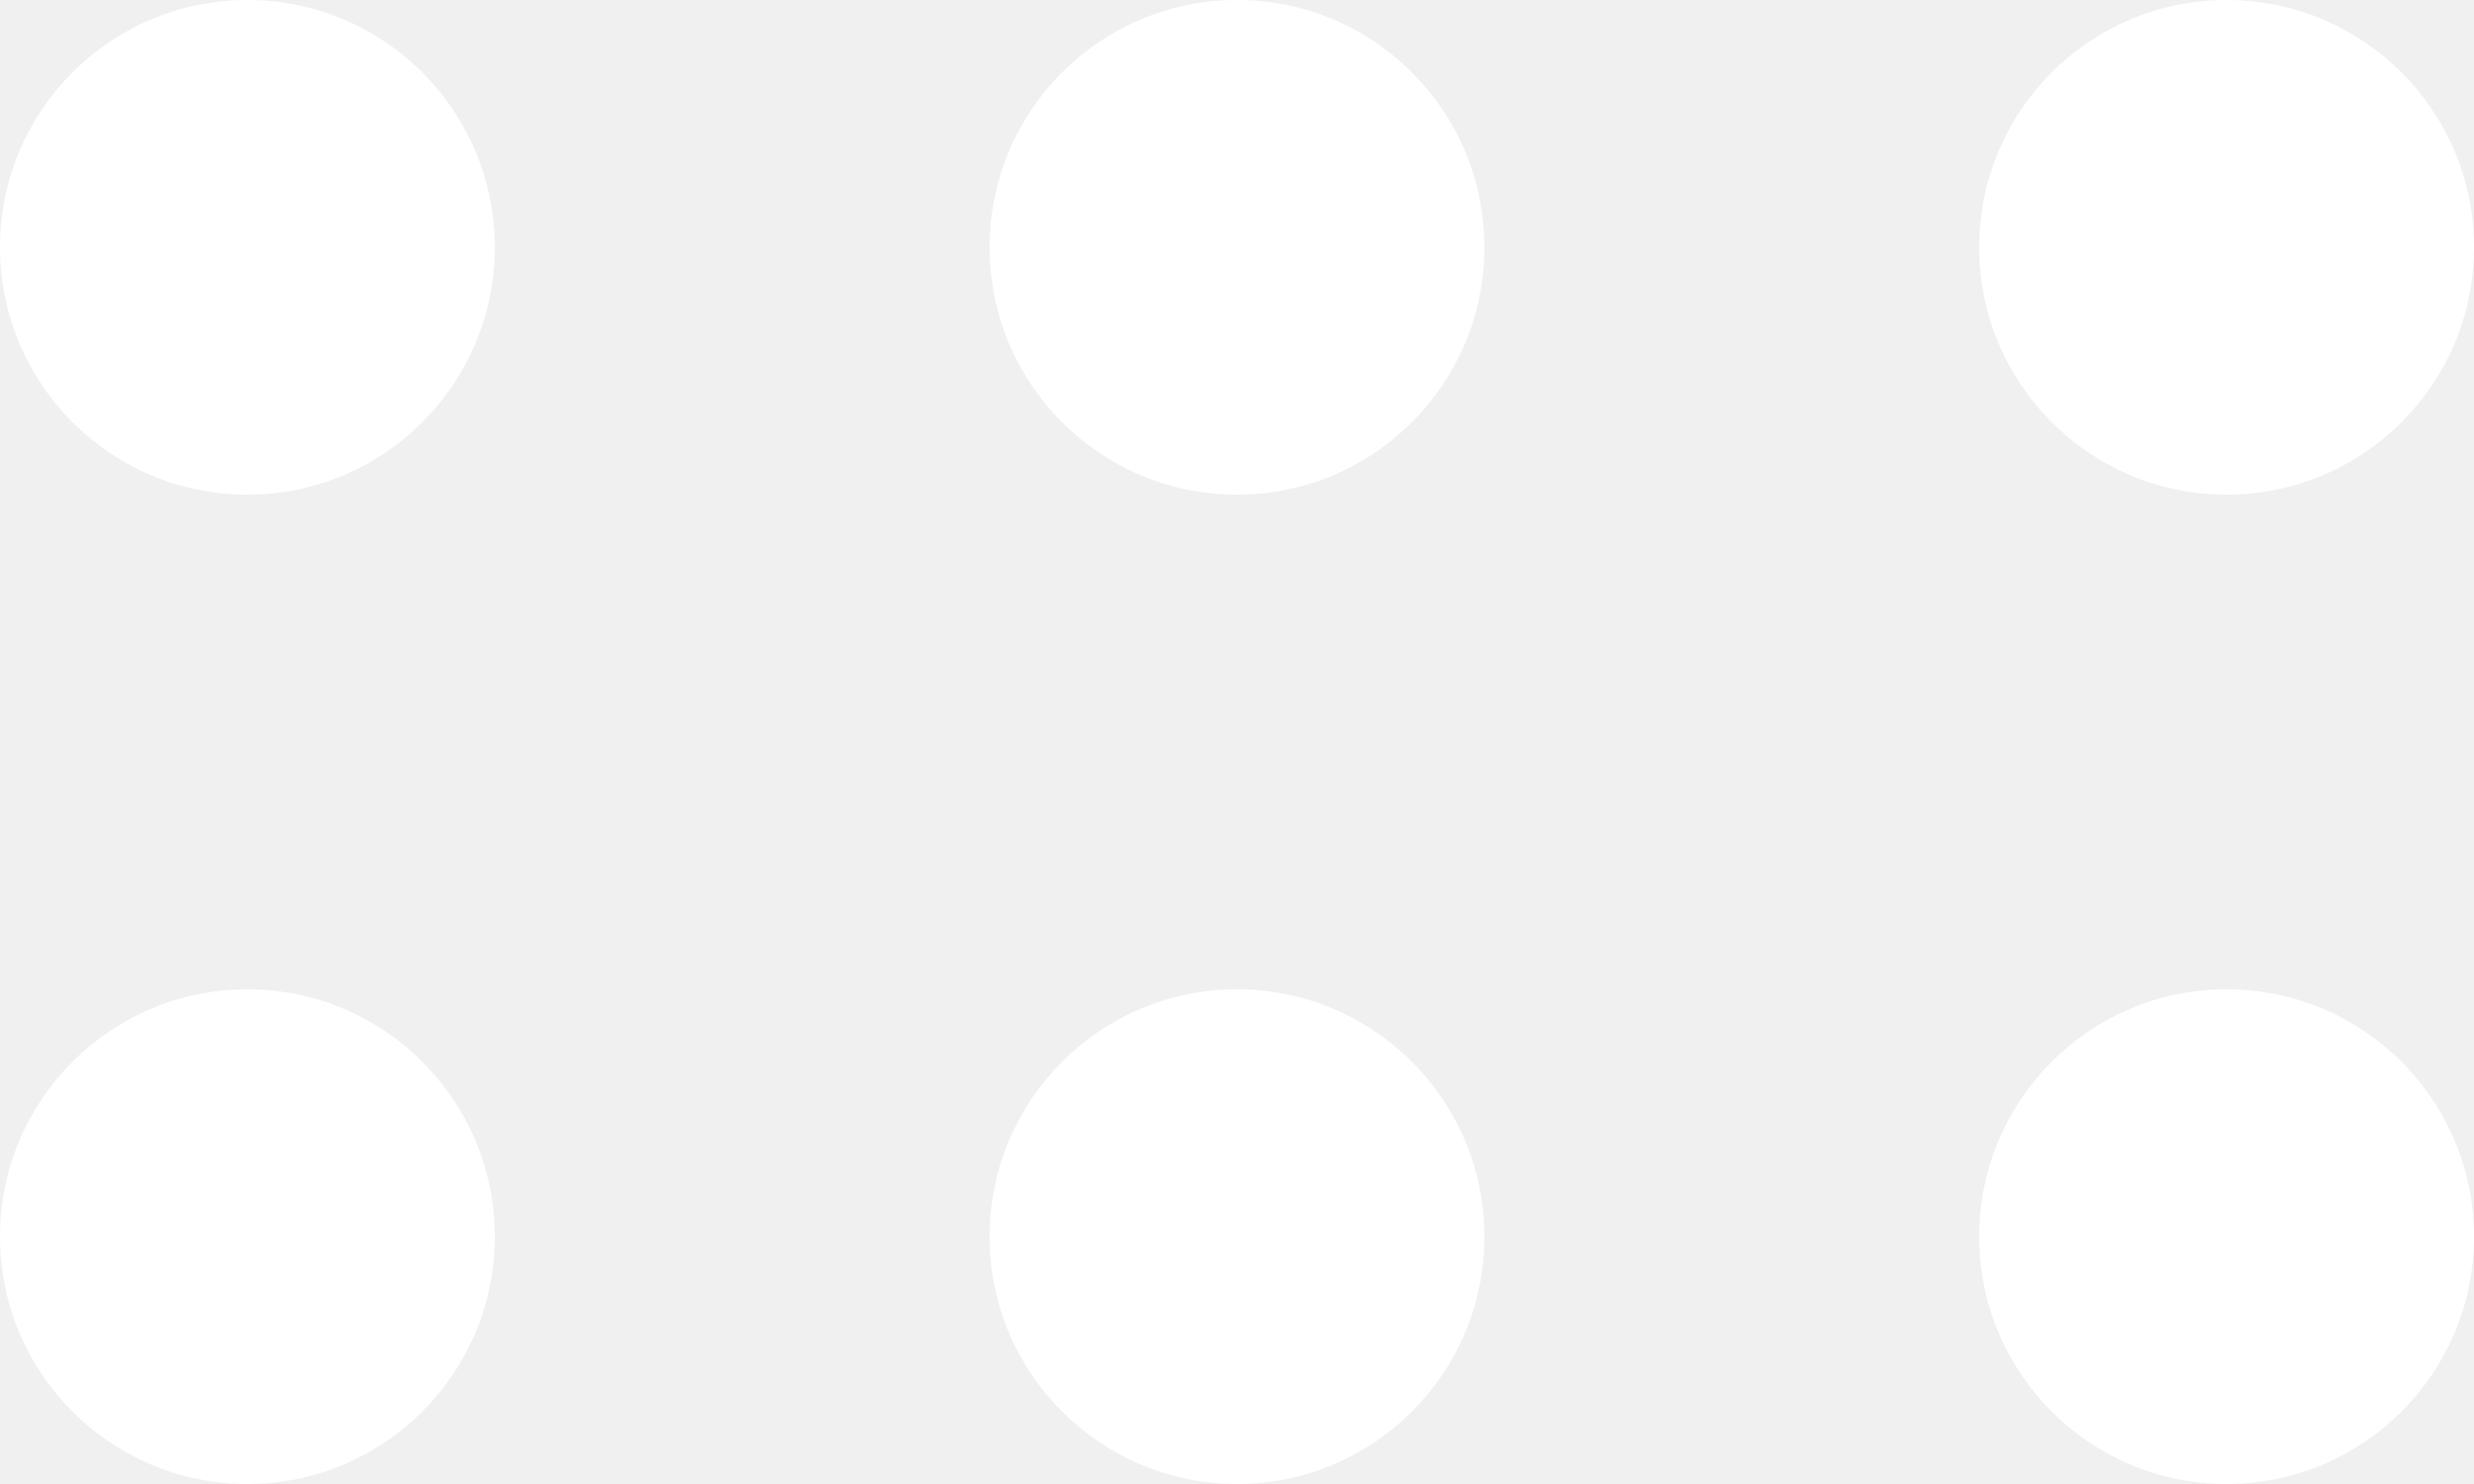
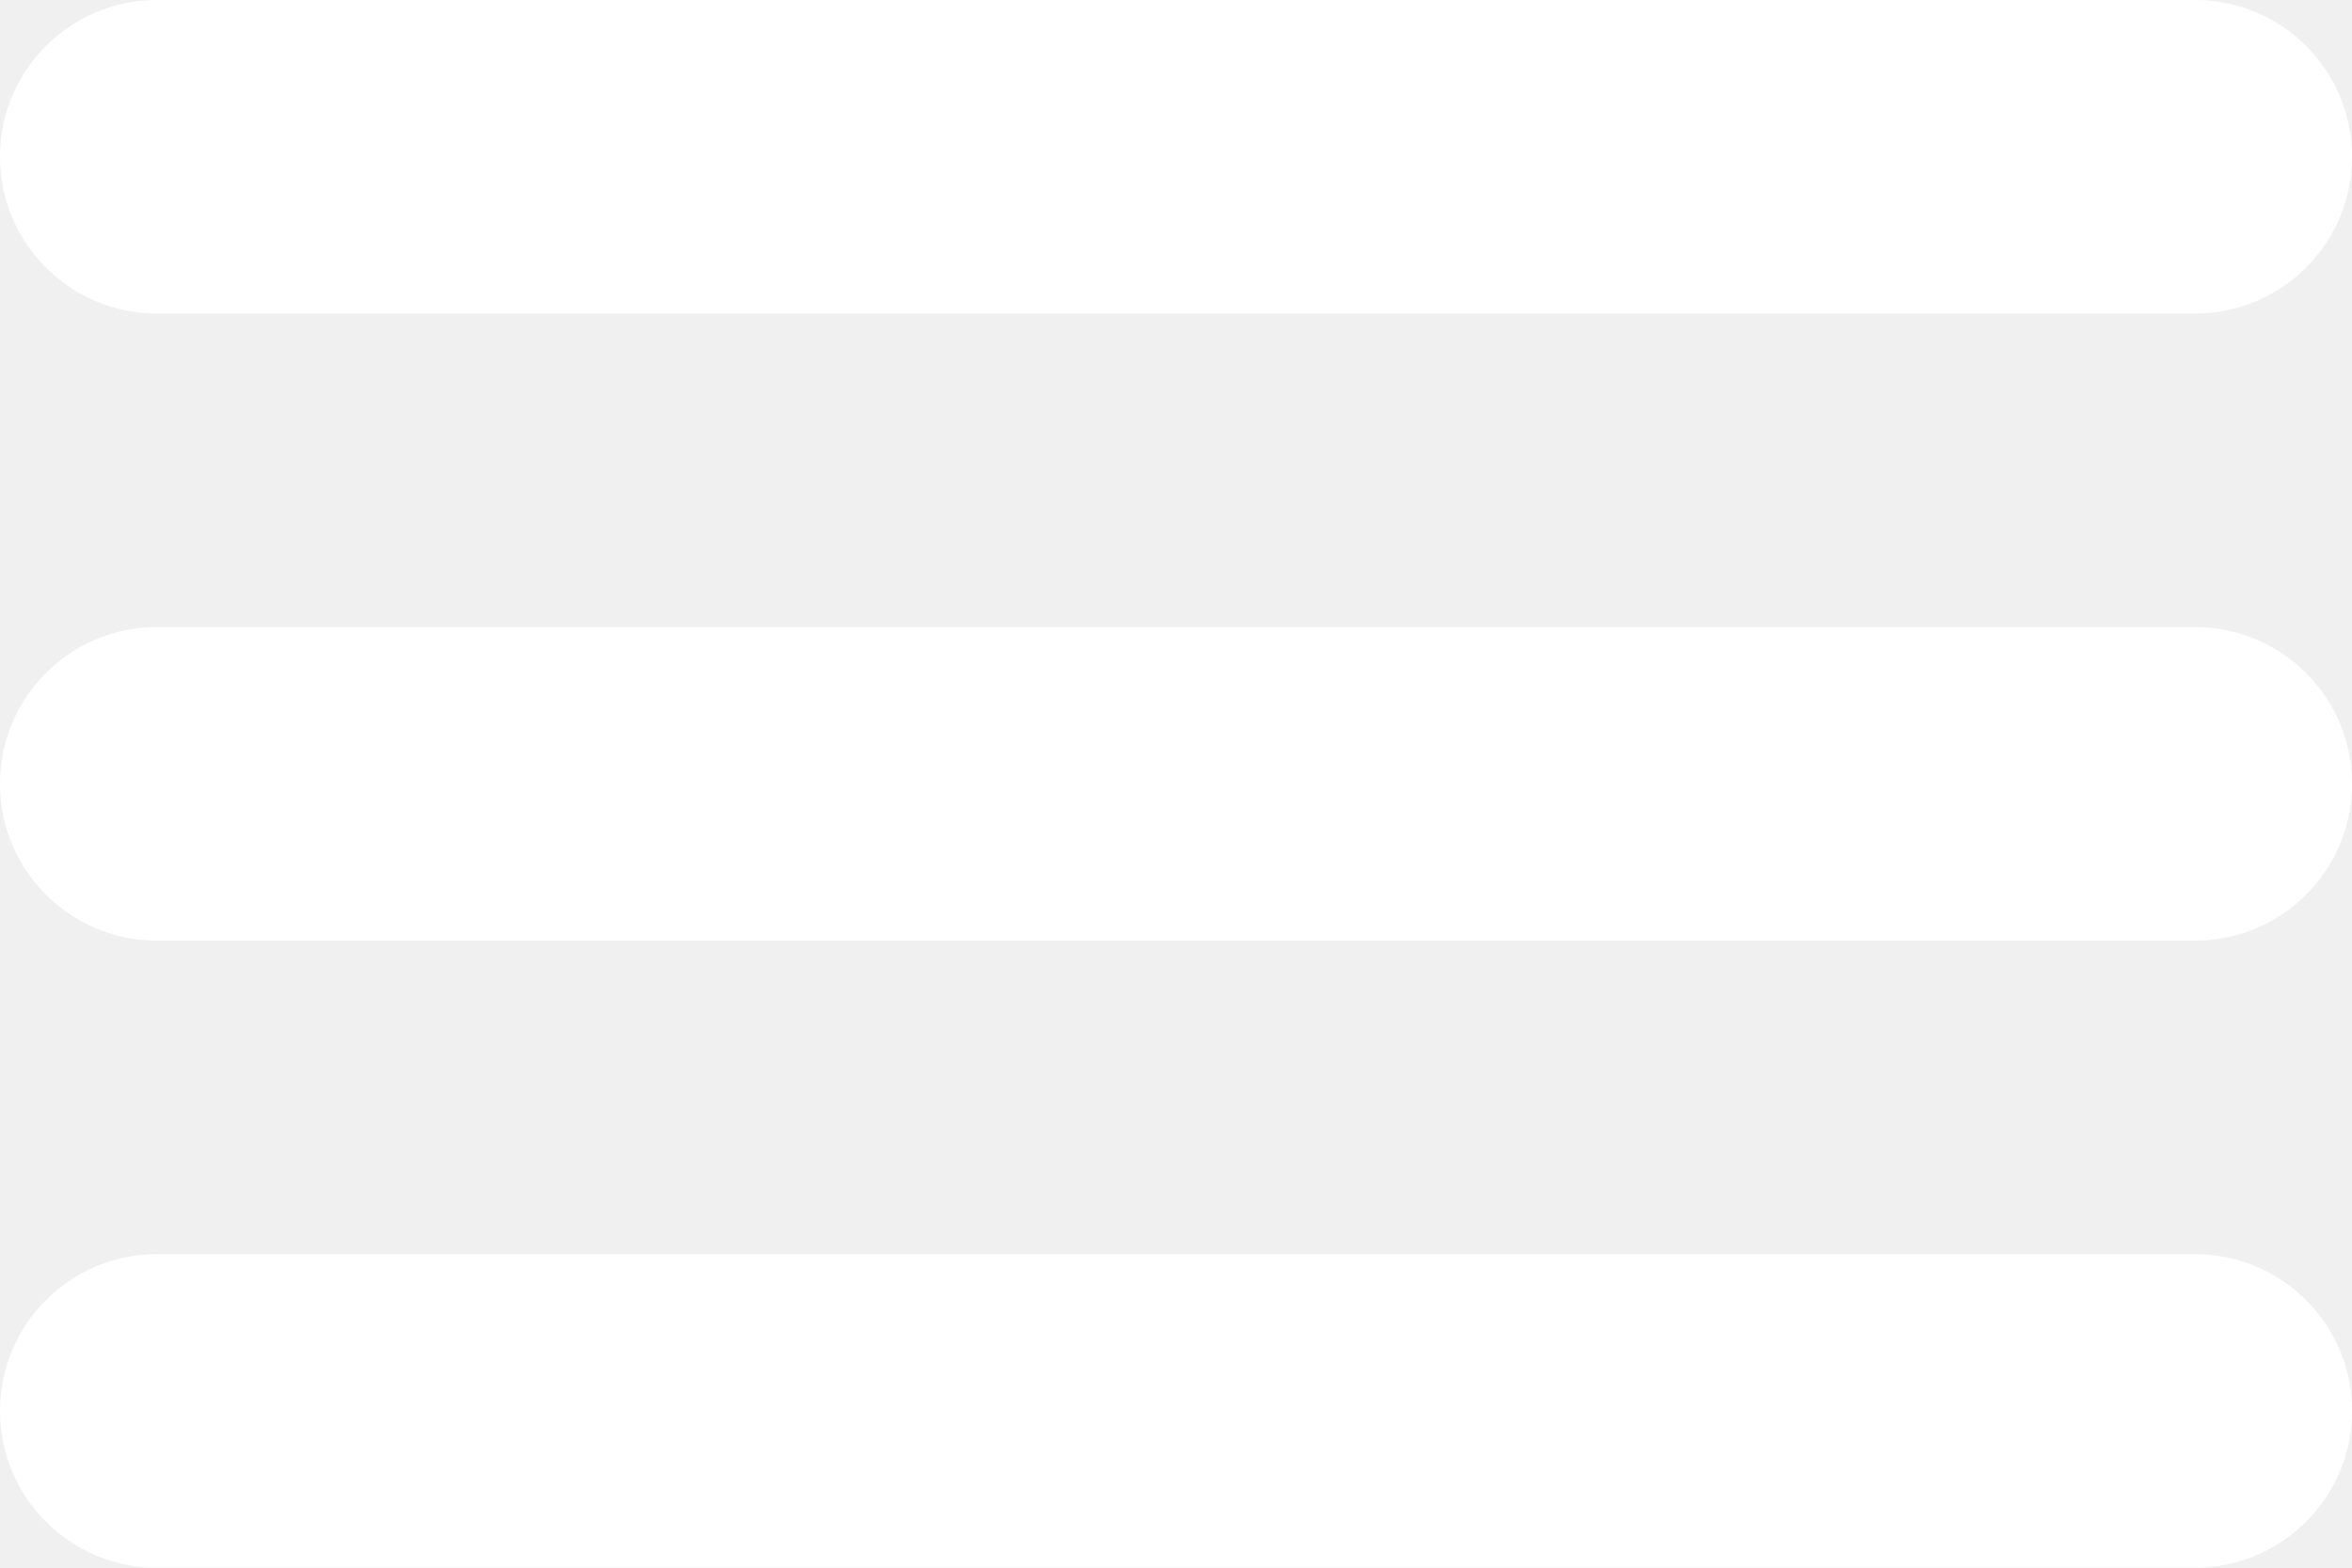
- <svg xmlns="http://www.w3.org/2000/svg" width="20" height="12" viewBox="0 0 20 12" fill="none">
-   <circle cx="2" cy="2" r="2" fill="white" />
-   <circle cx="2" cy="10" r="2" fill="white" />
-   <circle cx="10" cy="2" r="2" fill="white" />
-   <circle cx="10" cy="10" r="2" fill="white" />
-   <circle cx="18" cy="2" r="2" fill="white" />
-   <circle cx="18" cy="10" r="2" fill="white" />
+ <svg xmlns="http://www.w3.org/2000/svg" width="15" height="10" viewBox="0 0 15 10" fill="none">
+   <rect x="15" width="2" height="15" rx="1" transform="rotate(90 15 0)" fill="white" />
+   <rect x="15" y="4" width="2" height="15" rx="1" transform="rotate(90 15 4)" fill="white" />
+   <rect x="15" y="8" width="2" height="15" rx="1" transform="rotate(90 15 8)" fill="white" />
</svg>
